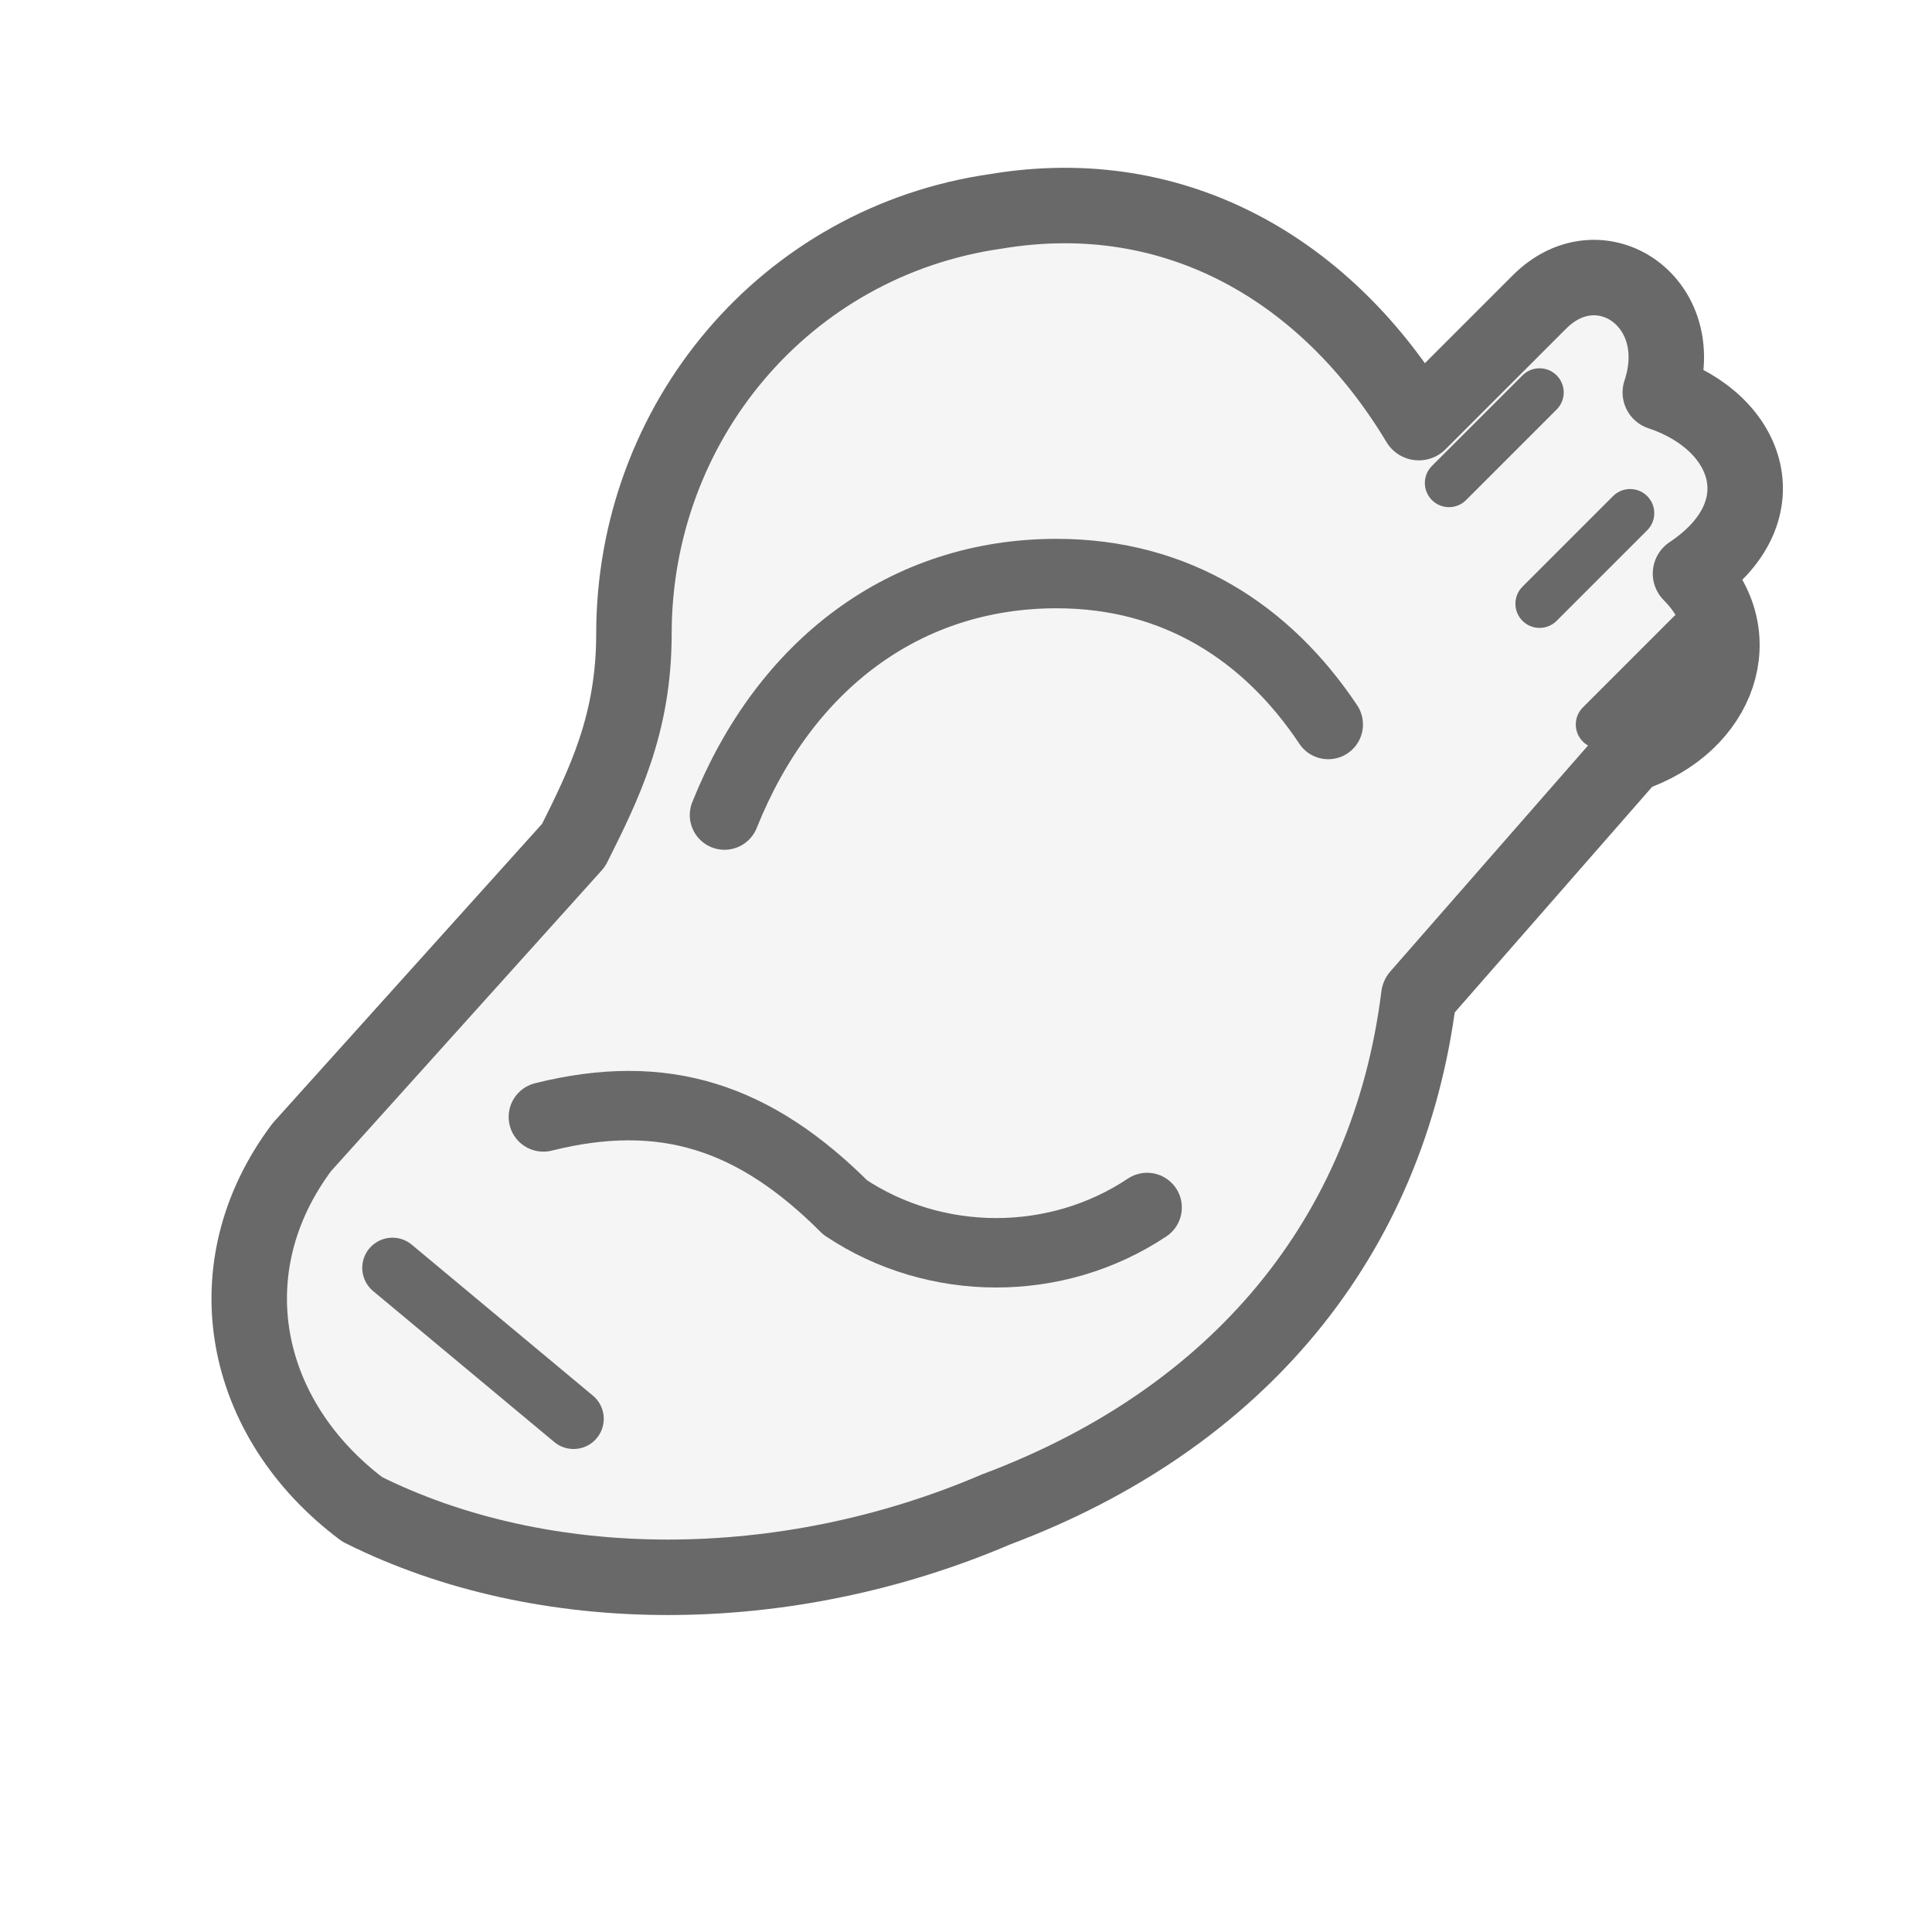
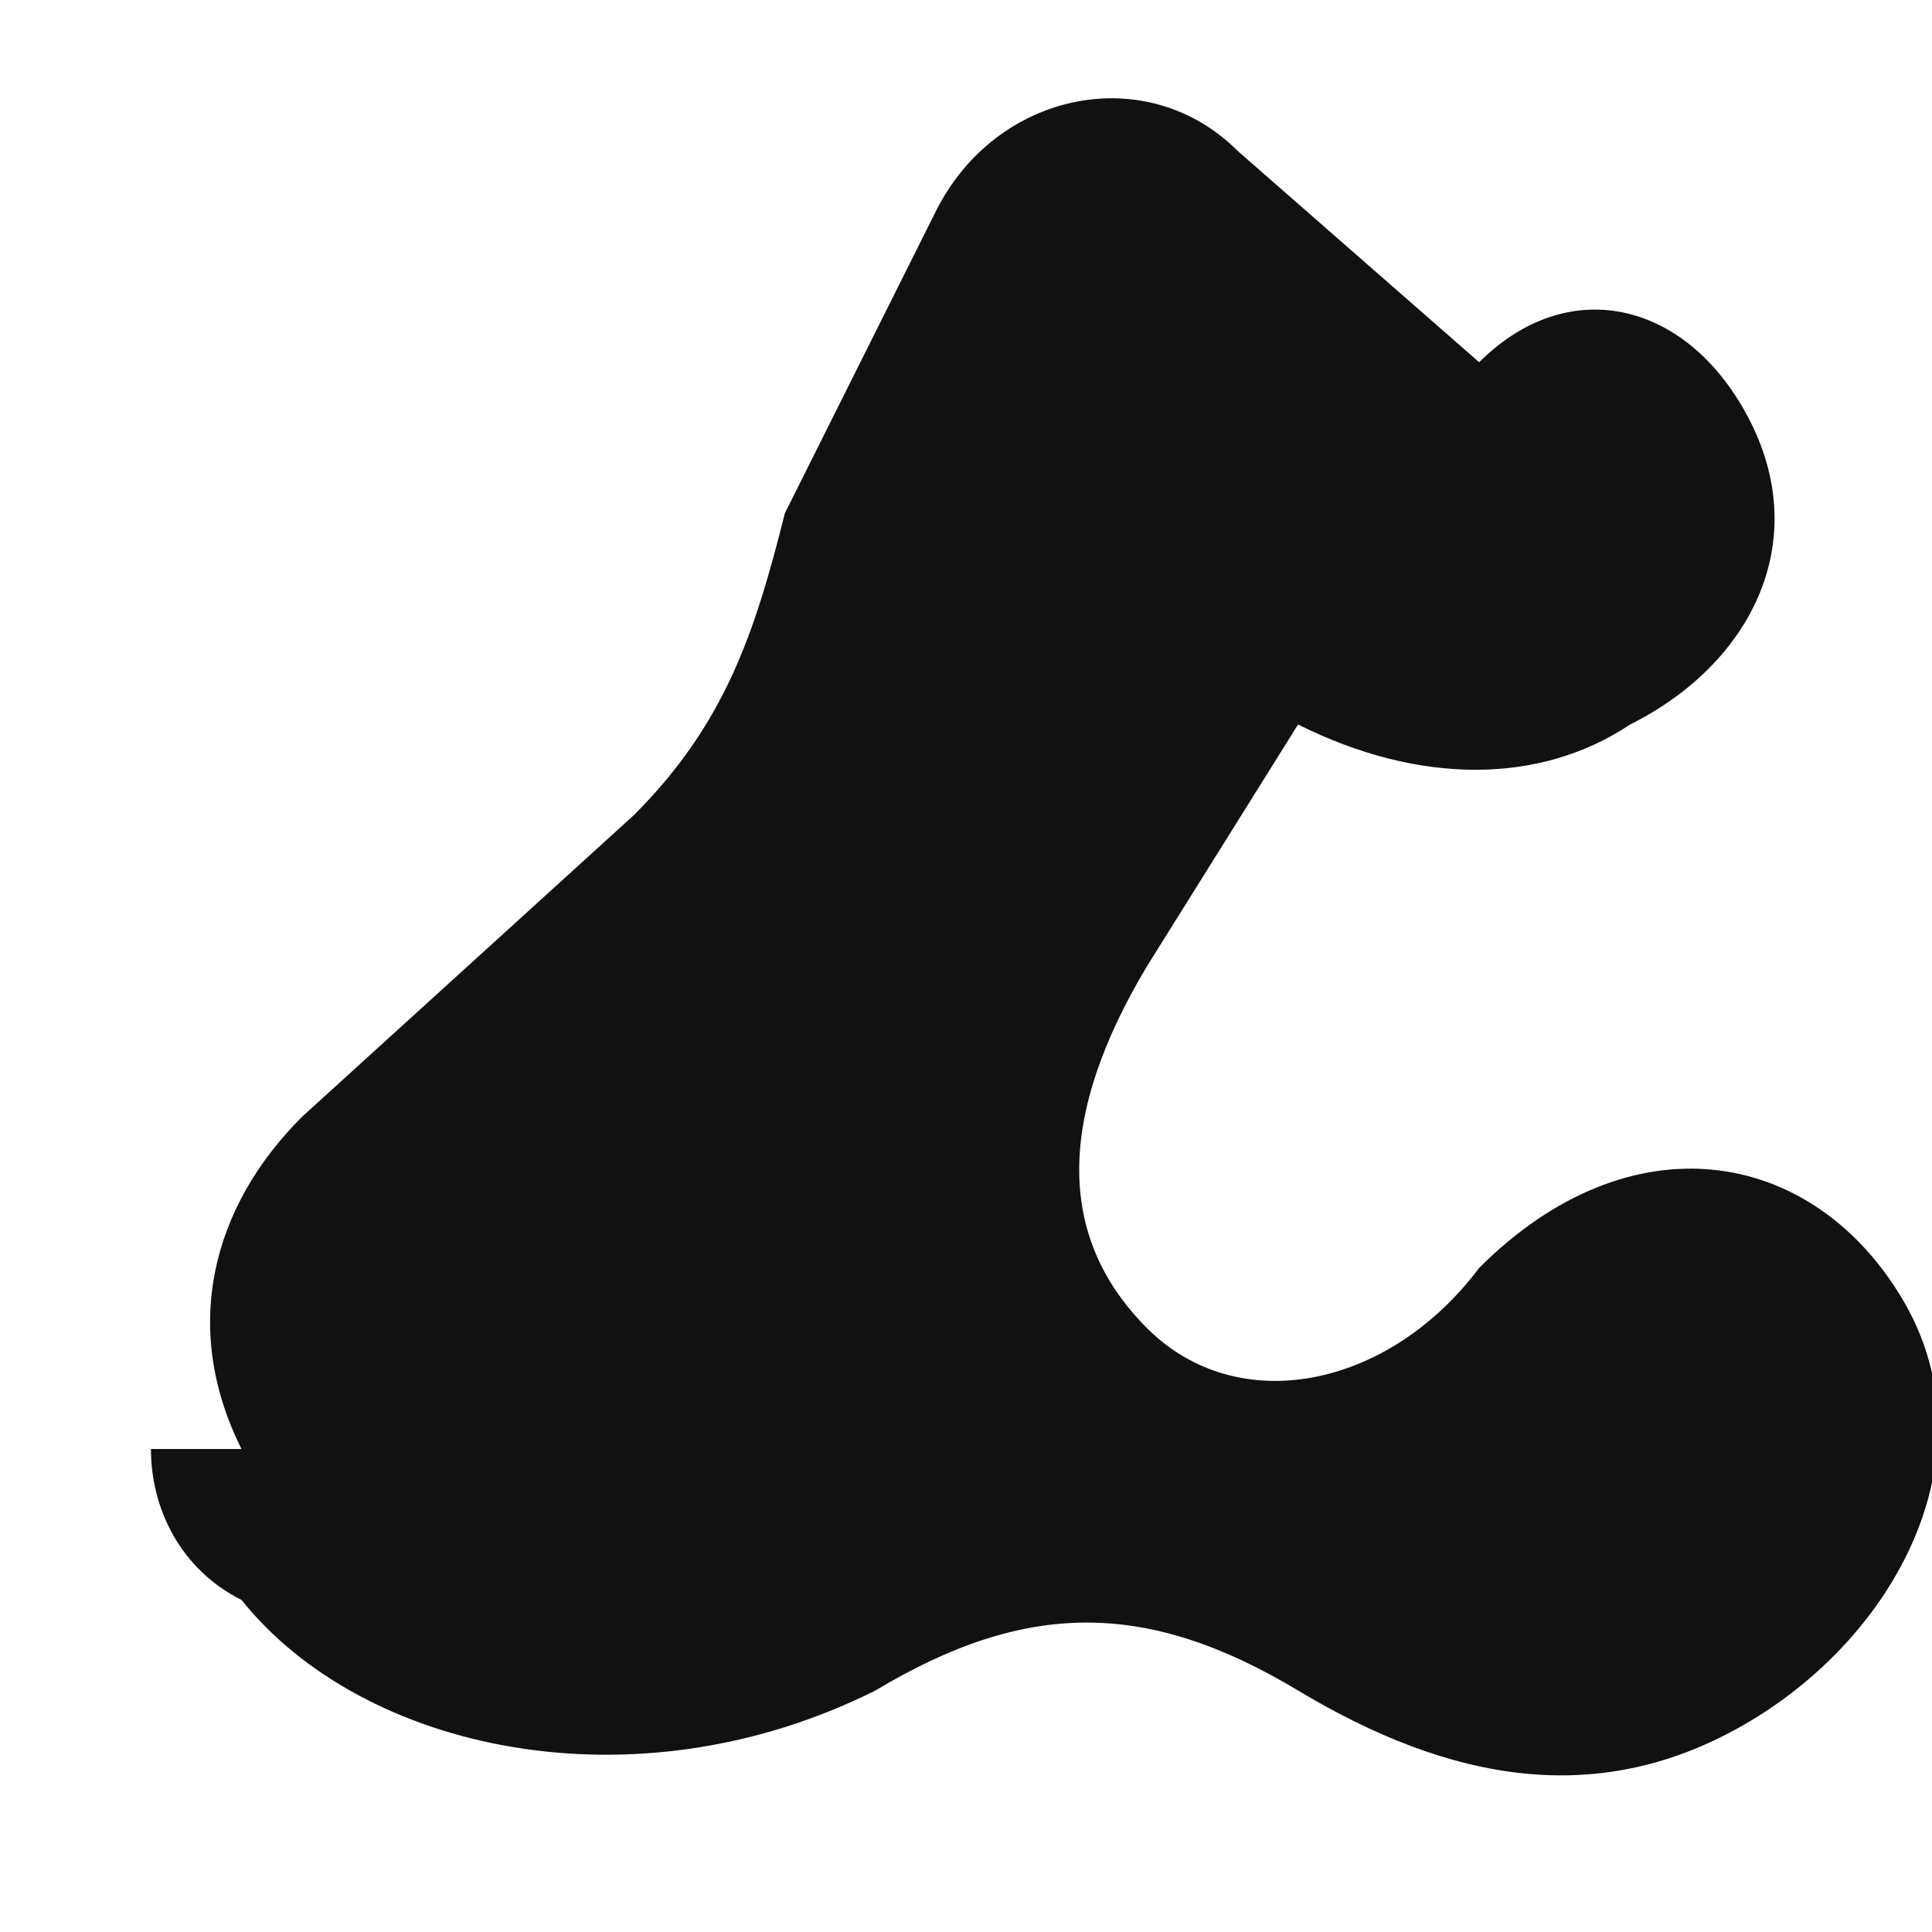
<svg xmlns="http://www.w3.org/2000/svg" viewBox="0 0 64 64">
-   <g stroke="#696969" stroke-linecap="round" stroke-linejoin="round">
-     <path d="M12 50c-4-3-5-8-2-12l9-10c1-2 2-4 2-7 0-7 5-13 12-14 6-1 11 2 14 7l4-4c2-2 5 0 4 3 3 1 4 4 1 6 2 2 1 5-2 6l-7 8c-1 8-6 14-14 17-7 3-15 3-21 0Z" fill="#F5F5F5" stroke-width="2.5" />
-     <path d="M18 37c4-1 7 0 10 3 3 2 7 2 10 0" fill="none" stroke-width="2.3" />
-     <path d="M24 27c2-5 6-8 11-8 4 0 7 2 9 5" fill="none" stroke-width="2.3" />
-     <path d="m48 16 3-3m0 7 3-3m-1 7 3-3" fill="none" stroke-width="1.6" />
-     <path d="m13 42 6 5" fill="none" stroke-width="2" />
-   </g>
+   <path d="M8 48c-2-4-1-8 2-11l11-10c3-3 4-6 5-10l5-10c2-4 7-5 10-2l8 7c3-3 7-2 9 2 2 4 0 8-4 10-3 2-7 2-11 0l-5 8c-3 5-3 9 0 12 3 3 8 2 11-2 5-5 11-4 14 1 3 5 0 11-5 14-5 3-10 2-15-1-5-3-9-3-14 0-8 4-17 2-21-3-2-1-3-3-3-5Z" fill="#111" />
</svg>
